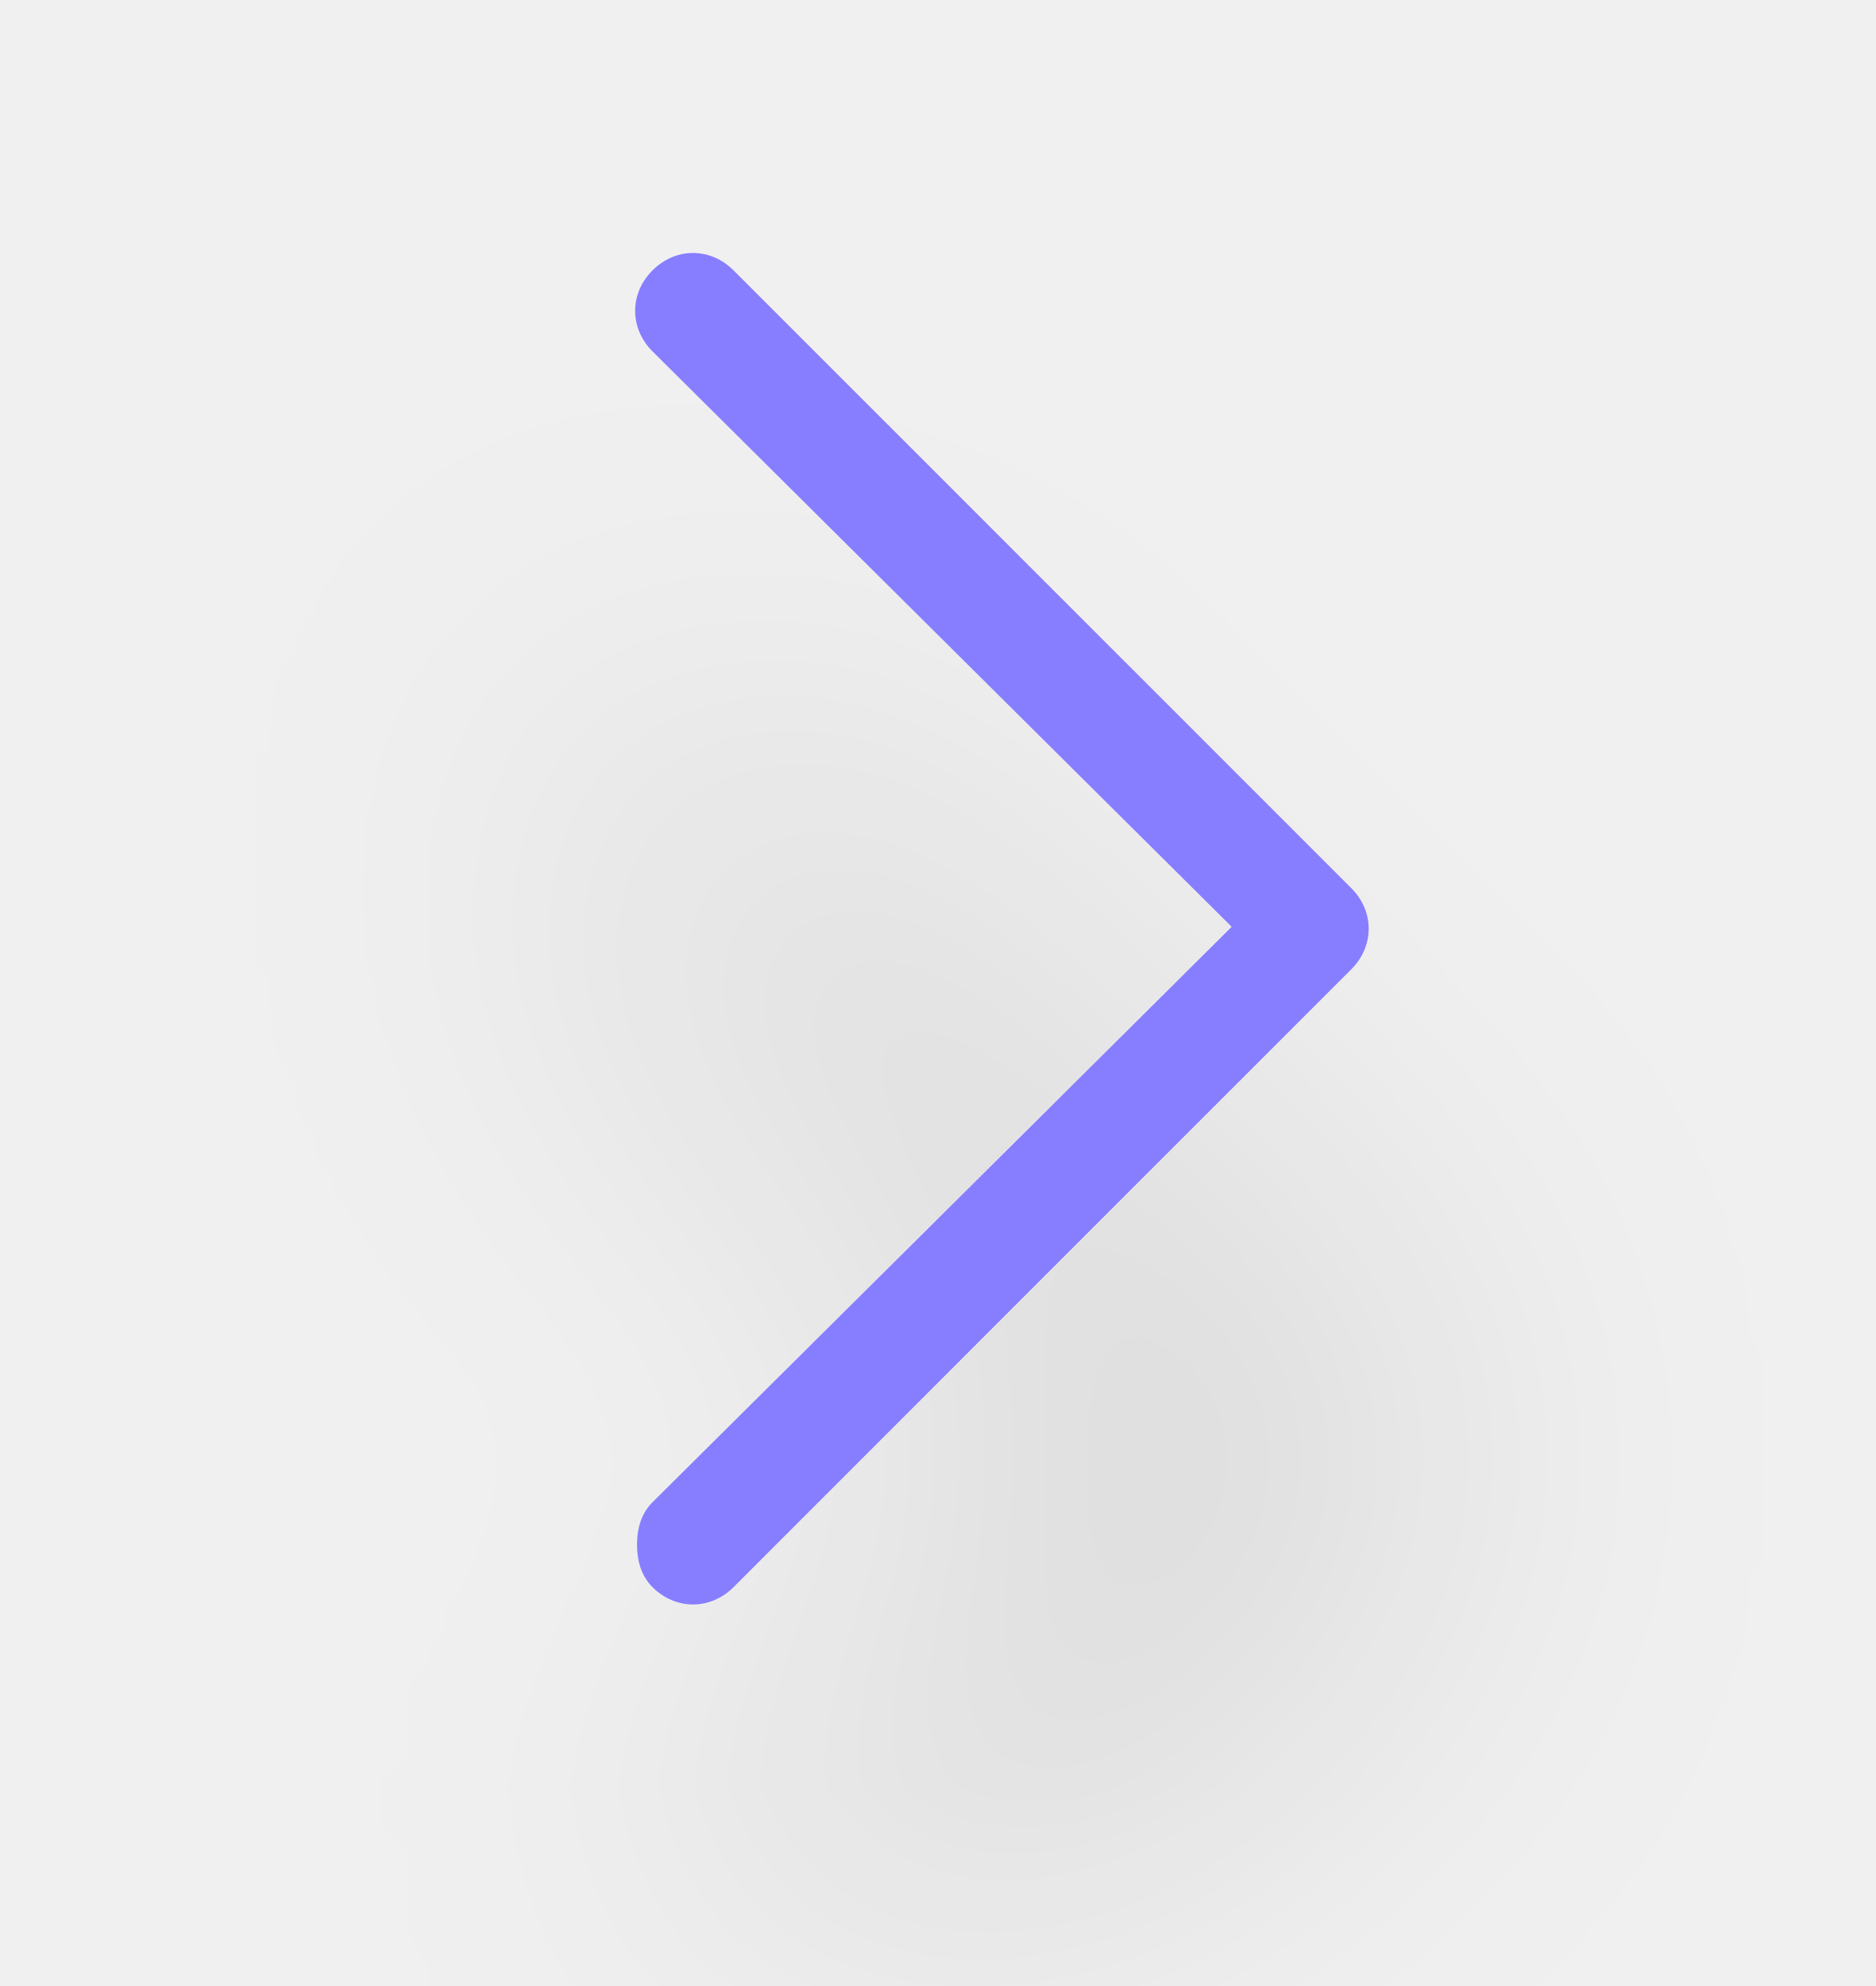
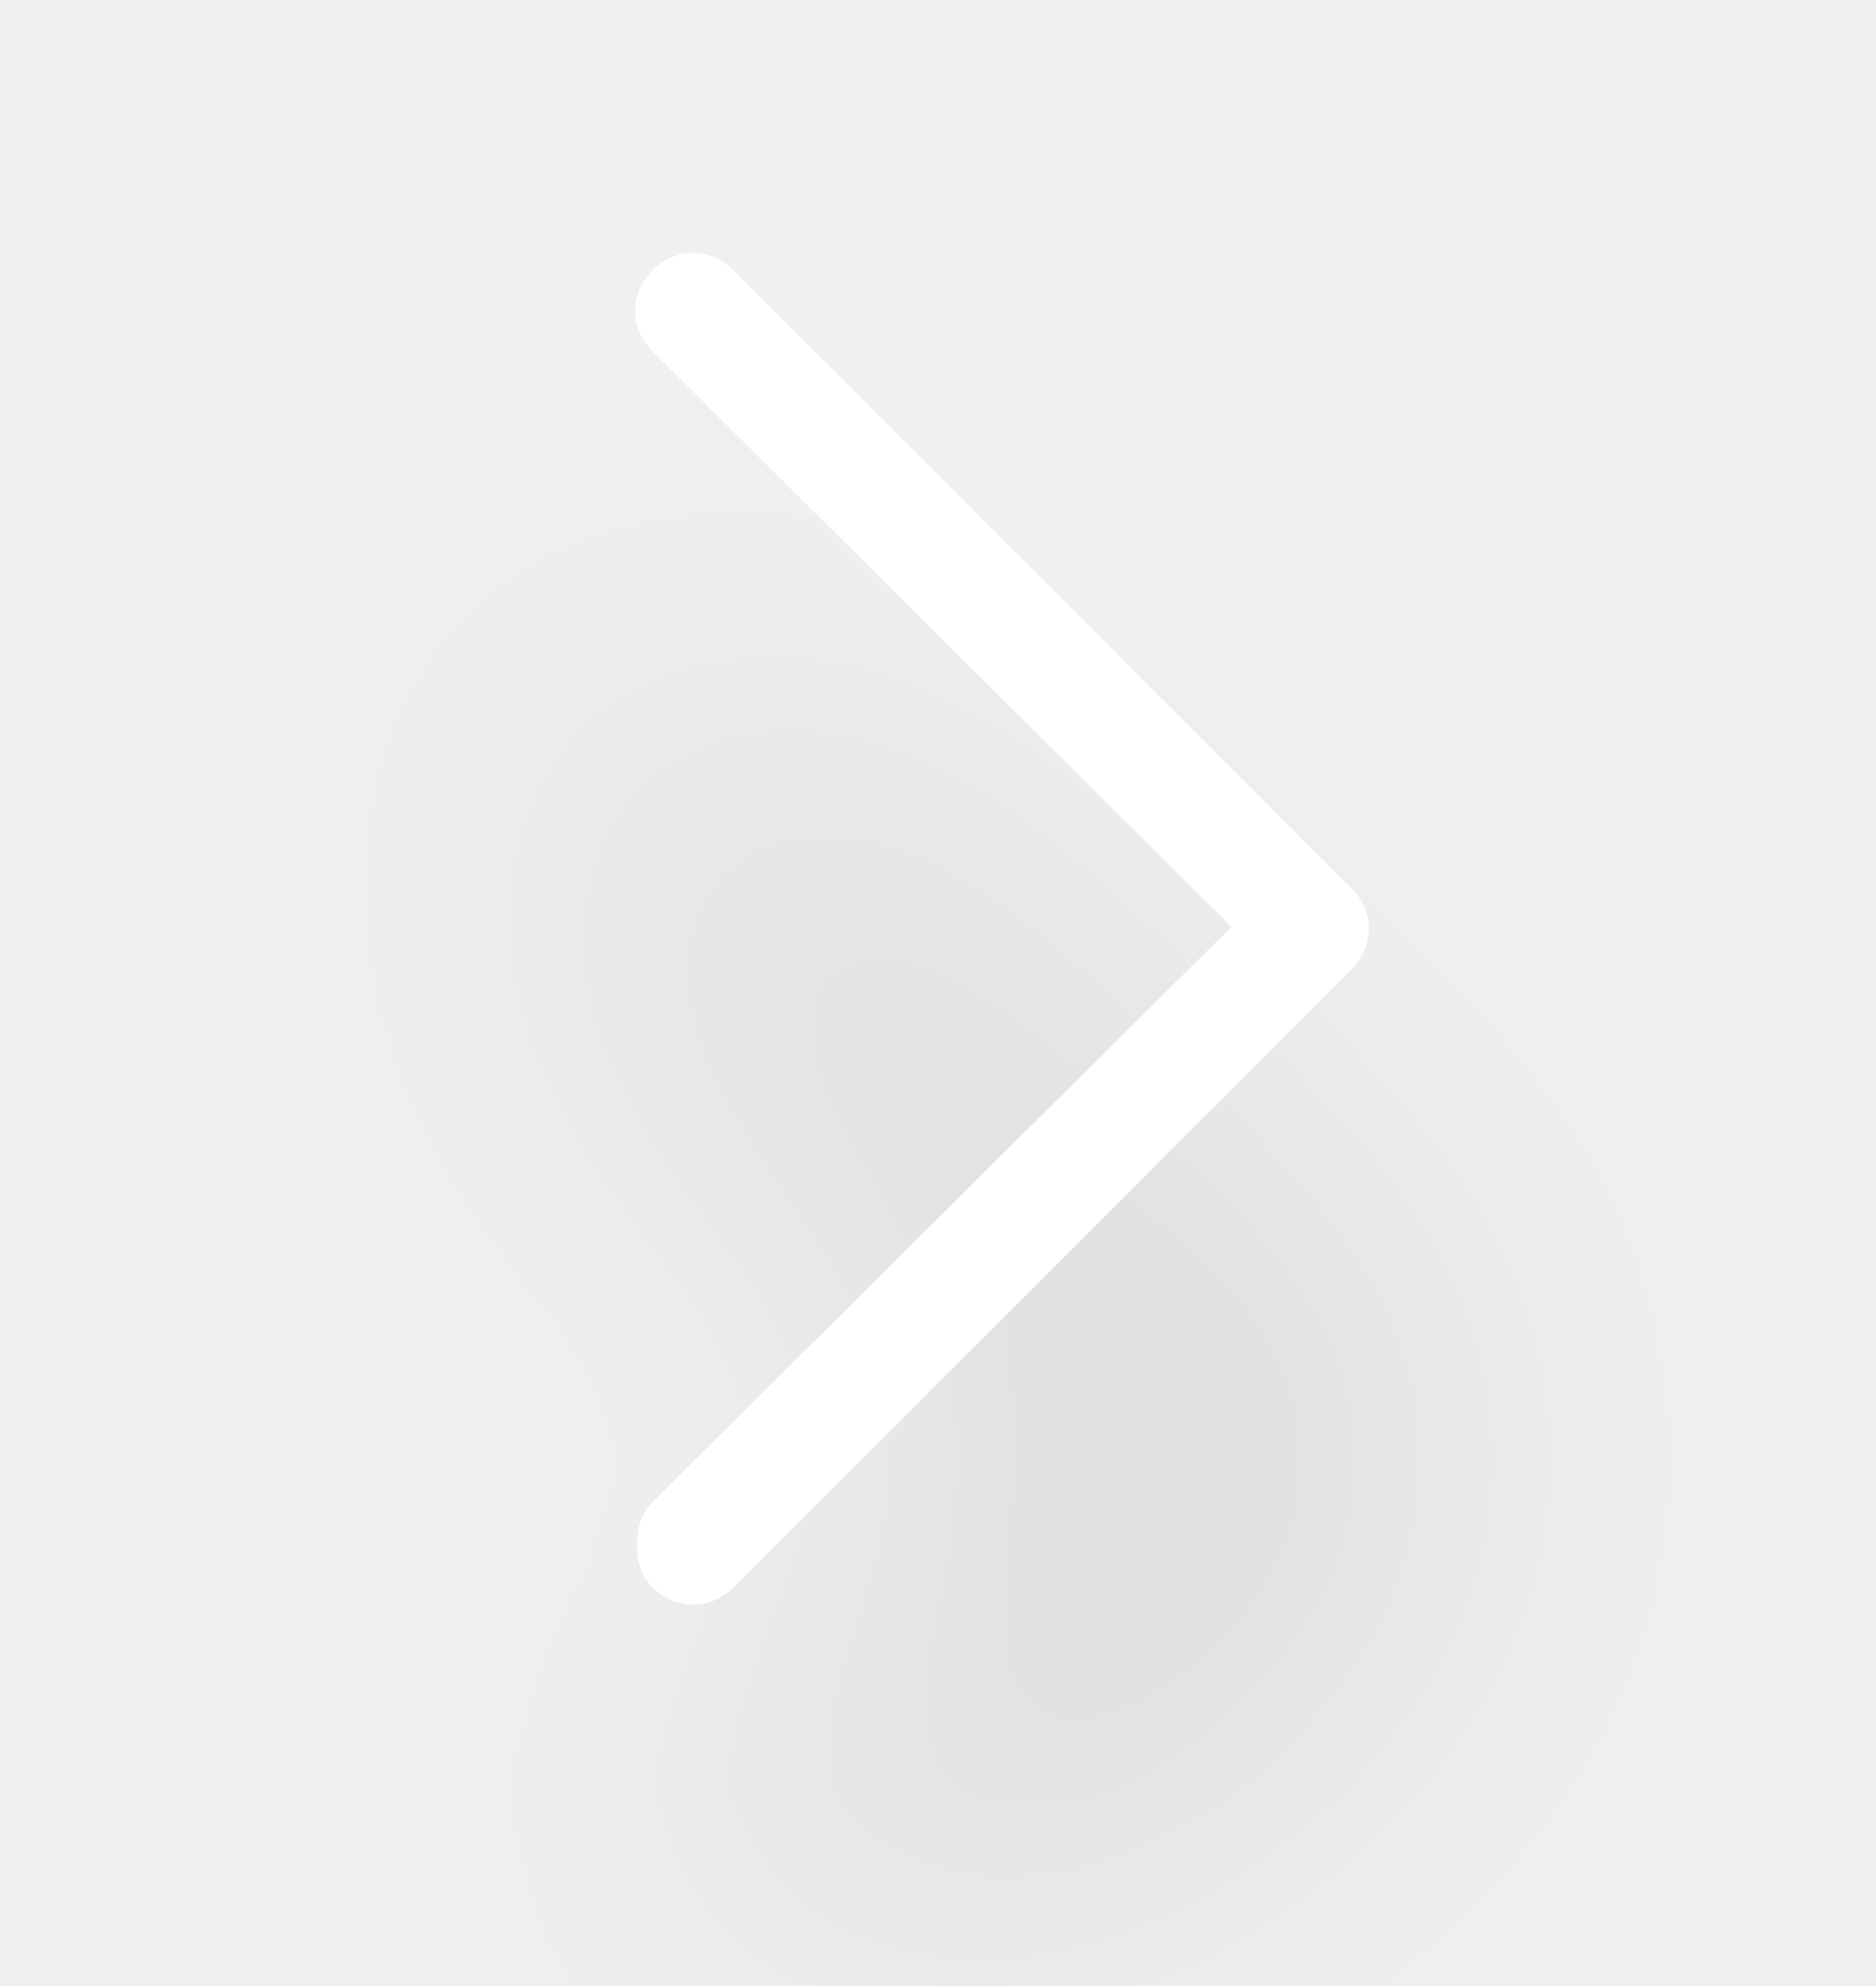
<svg xmlns="http://www.w3.org/2000/svg" width="17" height="18" viewBox="0 0 13 15" fill="none">
  <g filter="url(#filter0_d_1_434)">
-     <path d="M4.229 11.667C4.229 11.55 4.258 11.433 4.346 11.346L8.721 7L4.346 2.654C4.171 2.479 4.171 2.217 4.346 2.042C4.521 1.867 4.783 1.867 4.958 2.042L9.625 6.708C9.8 6.883 9.8 7.146 9.625 7.321L4.958 11.988C4.783 12.162 4.521 12.162 4.346 11.988C4.258 11.9 4.229 11.783 4.229 11.667Z" fill="#877EFF" />
+     <path d="M4.229 11.667C4.229 11.55 4.258 11.433 4.346 11.346L8.721 7L4.346 2.654C4.171 2.479 4.171 2.217 4.346 2.042C4.521 1.867 4.783 1.867 4.958 2.042L9.625 6.708C9.8 6.883 9.8 7.146 9.625 7.321L4.958 11.988C4.783 12.162 4.521 12.162 4.346 11.988C4.258 11.9 4.229 11.783 4.229 11.667Z" fill="#fff" />
  </g>
  <defs>
    <filter id="filter0_d_1_434" x="-4" y="0" width="22" height="22" filterUnits="userSpaceOnUse" color-interpolation-filters="sRGB">
      <feFlood flood-opacity="0" result="BackgroundImageFix" />
      <feColorMatrix in="SourceAlpha" type="matrix" values="0 0 0 0 0 0 0 0 0 0 0 0 0 0 0 0 0 0 127 0" result="hardAlpha" />
      <feOffset dy="4" />
      <feGaussianBlur stdDeviation="2" />
      <feComposite in2="hardAlpha" operator="out" />
      <feColorMatrix type="matrix" values="0 0 0 0 0 0 0 0 0 0 0 0 0 0 0 0 0 0 0.25 0" />
      <feBlend mode="normal" in2="BackgroundImageFix" result="effect1_dropShadow_1_434" />
      <feBlend mode="normal" in="SourceGraphic" in2="effect1_dropShadow_1_434" result="shape" />
    </filter>
  </defs>
</svg>
